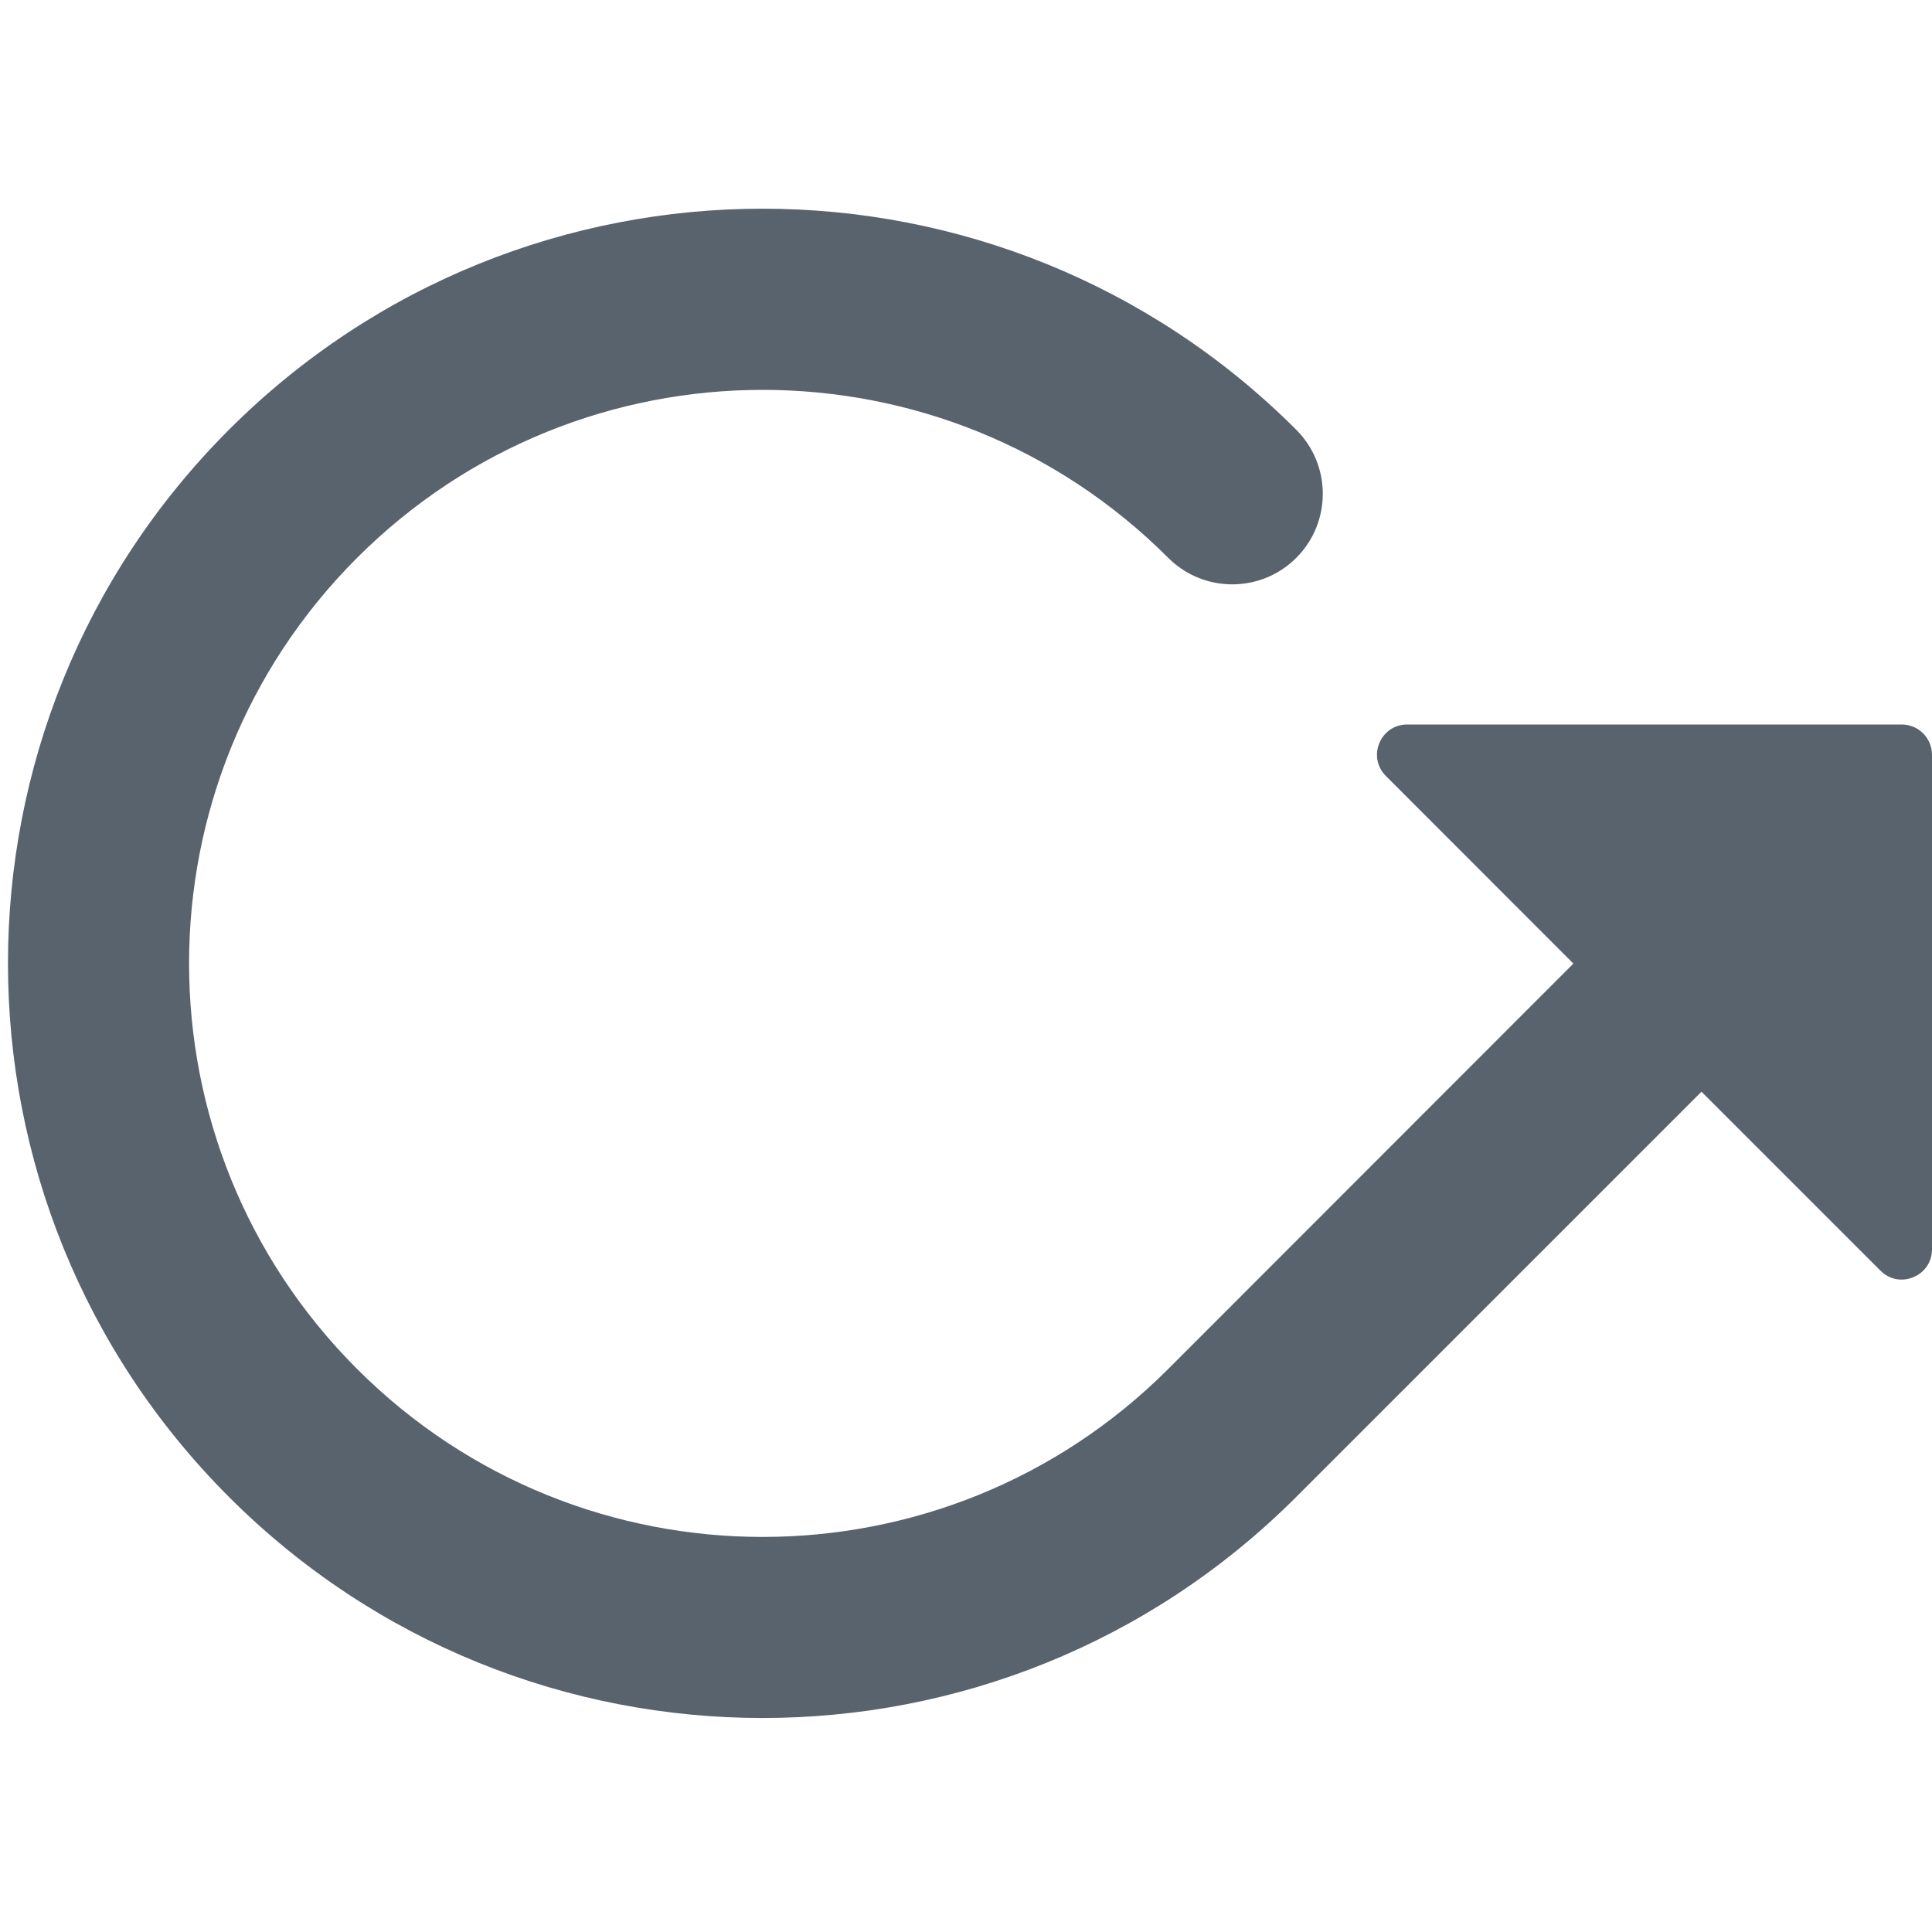
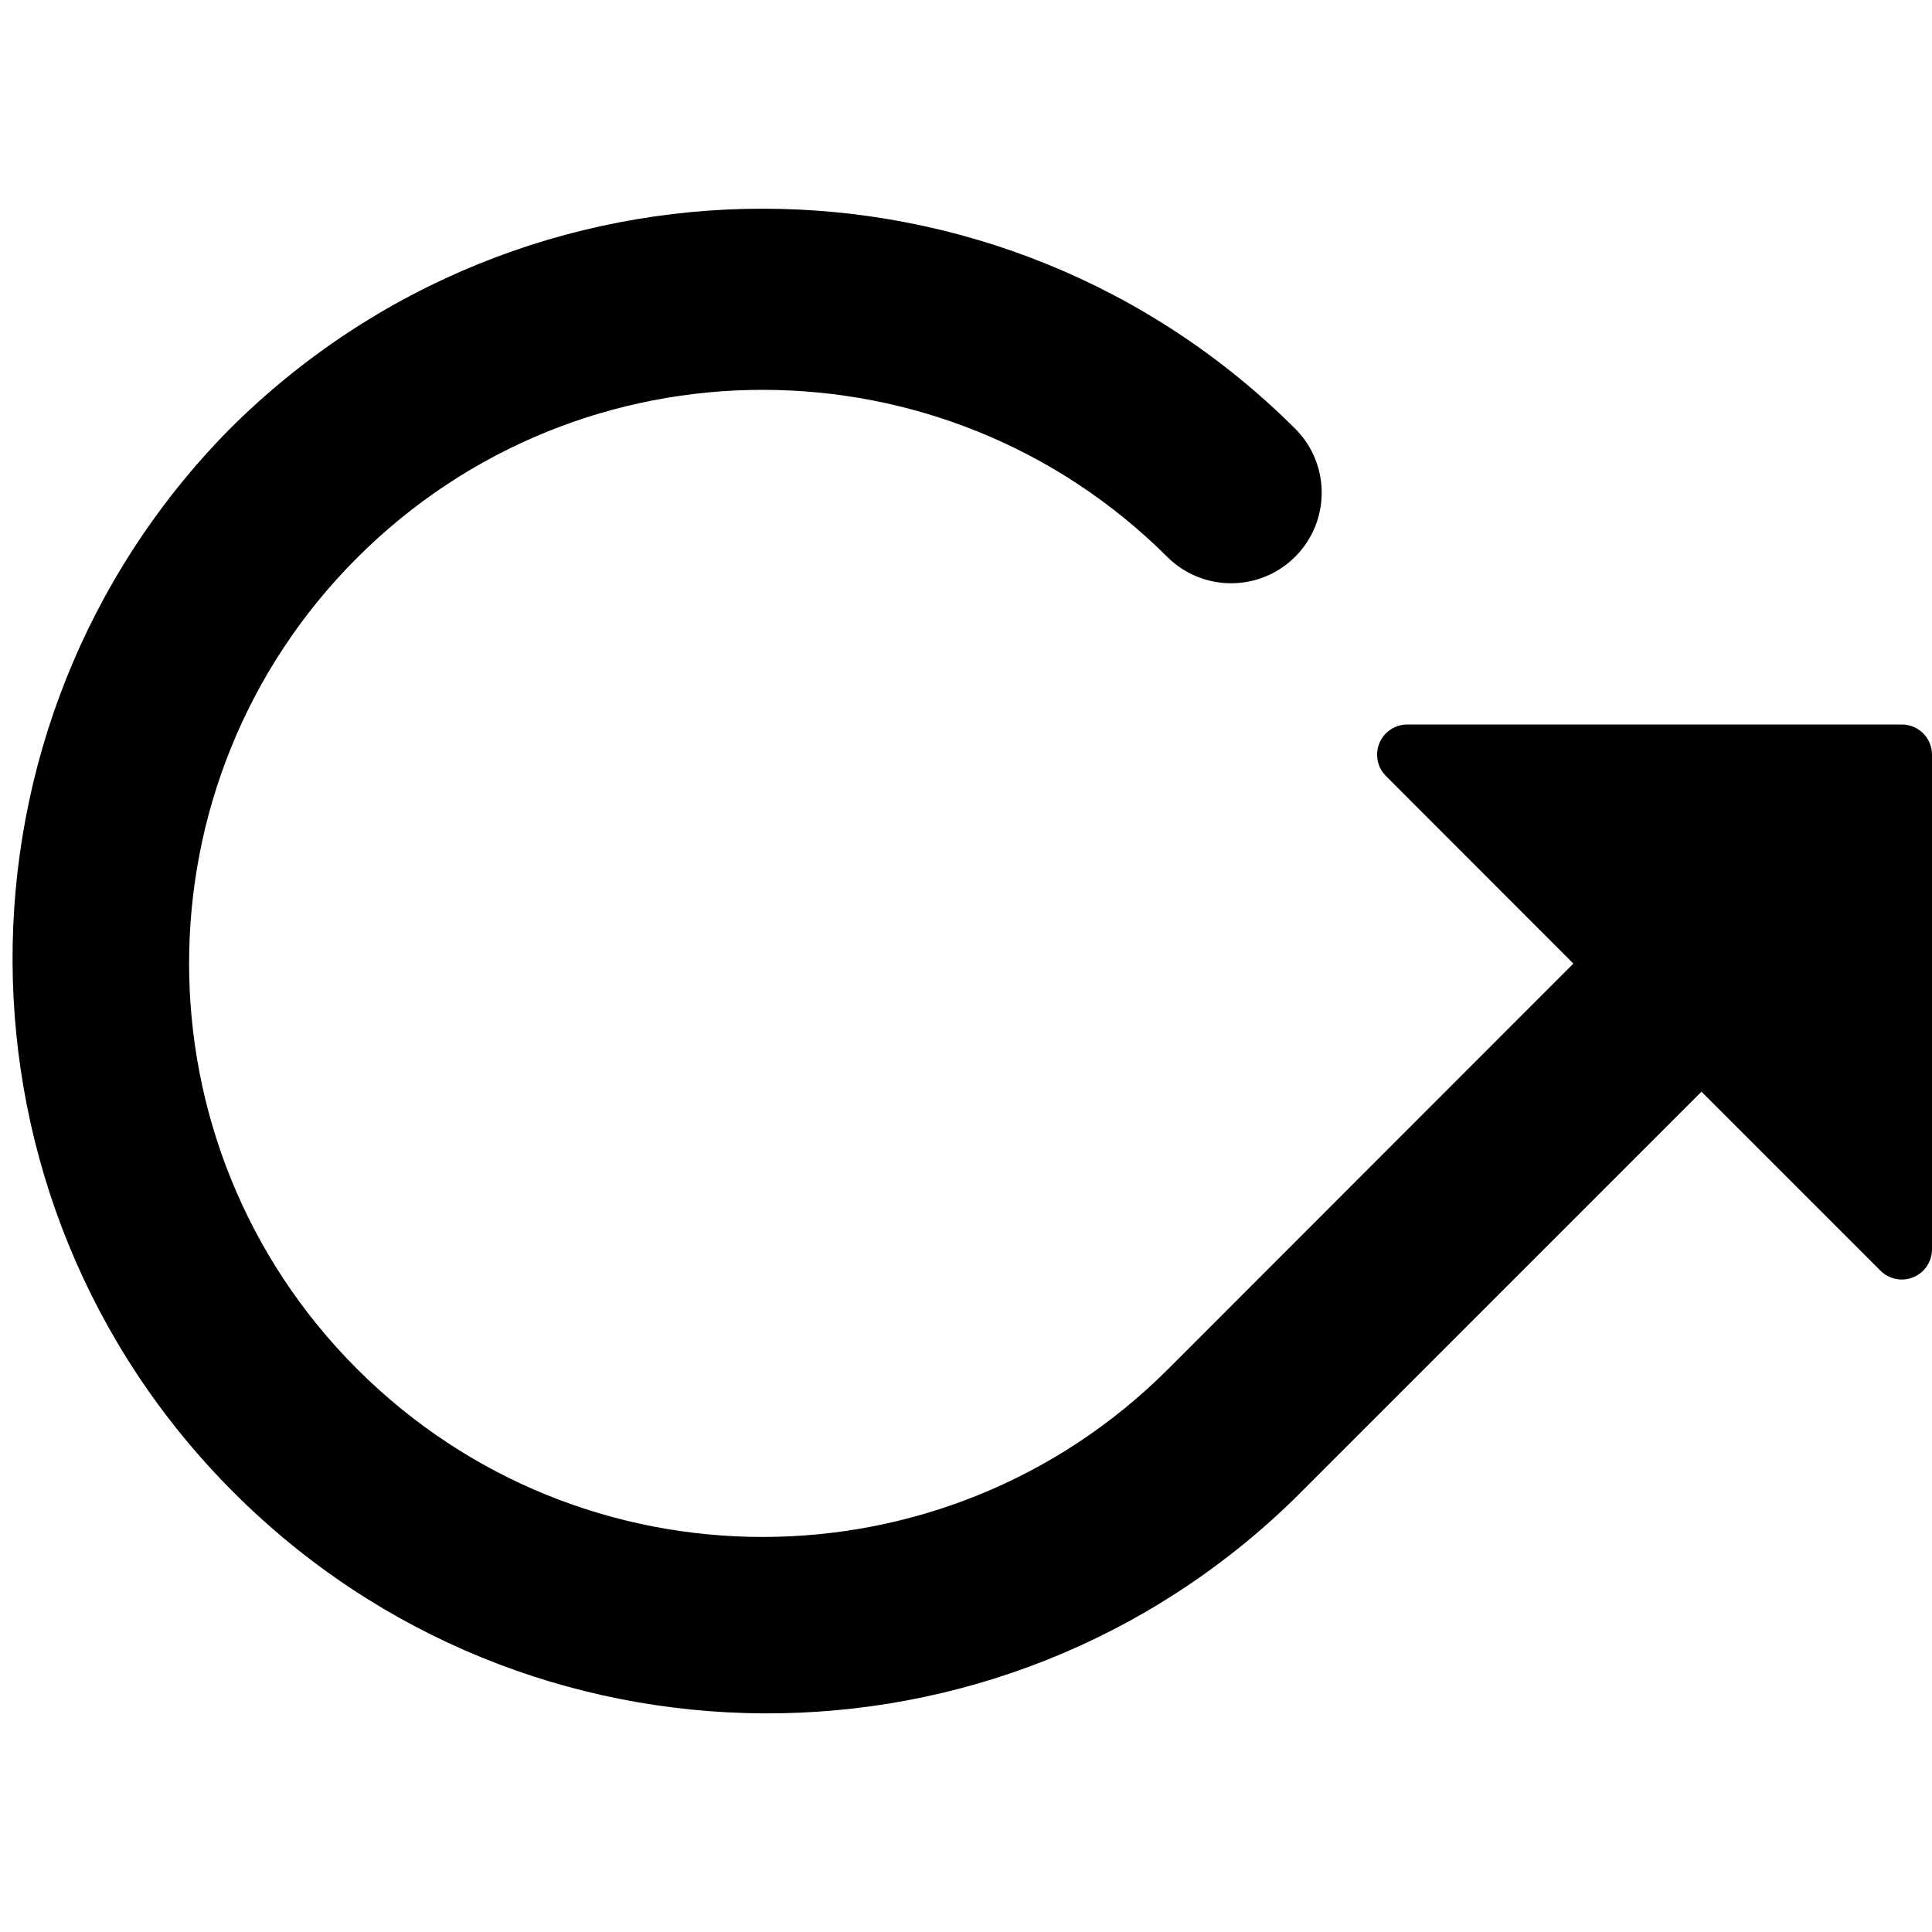
- <svg xmlns="http://www.w3.org/2000/svg" width="16" height="16" viewBox="0 0 16 16" fill="none">
-   <path d="M1.896 3.559C4.337 1.118 8.294 1.118 10.735 3.559C11.028 3.852 11.028 4.327 10.735 4.62C10.442 4.913 9.967 4.912 9.675 4.62C7.82 2.765 4.812 2.765 2.957 4.62C1.102 6.475 1.102 9.482 2.957 11.337C4.812 13.192 7.82 13.192 9.675 11.337L13.03 7.98L11.477 6.426C11.32 6.269 11.431 6 11.654 6H15.75C15.888 6 15.999 6.112 16 6.25V10.346C16 10.569 15.73 10.681 15.573 10.523L14.091 9.041L10.735 12.397C8.294 14.838 4.337 14.838 1.896 12.397C-0.544 9.956 -0.544 6 1.896 3.559Z" fill="#59636E" />
+ <svg xmlns="http://www.w3.org/2000/svg" width="16" height="16" viewBox="0 0 16 16">
+   <path d="M1.896 3.559a6.25 6.25 0 0 1 8.839 0 .75.75 0 0 1-1.06 1.061 4.75 4.75 0 1 0 0 6.717L13.03 7.98l-1.553-1.554A.25.25 0 0 1 11.654 6h4.096a.25.25 0 0 1 .25.25v4.096a.25.25 0 0 1-.427.177l-1.482-1.482-3.356 3.356a6.25 6.25 0 0 1-8.839-8.838Z" />
</svg>
